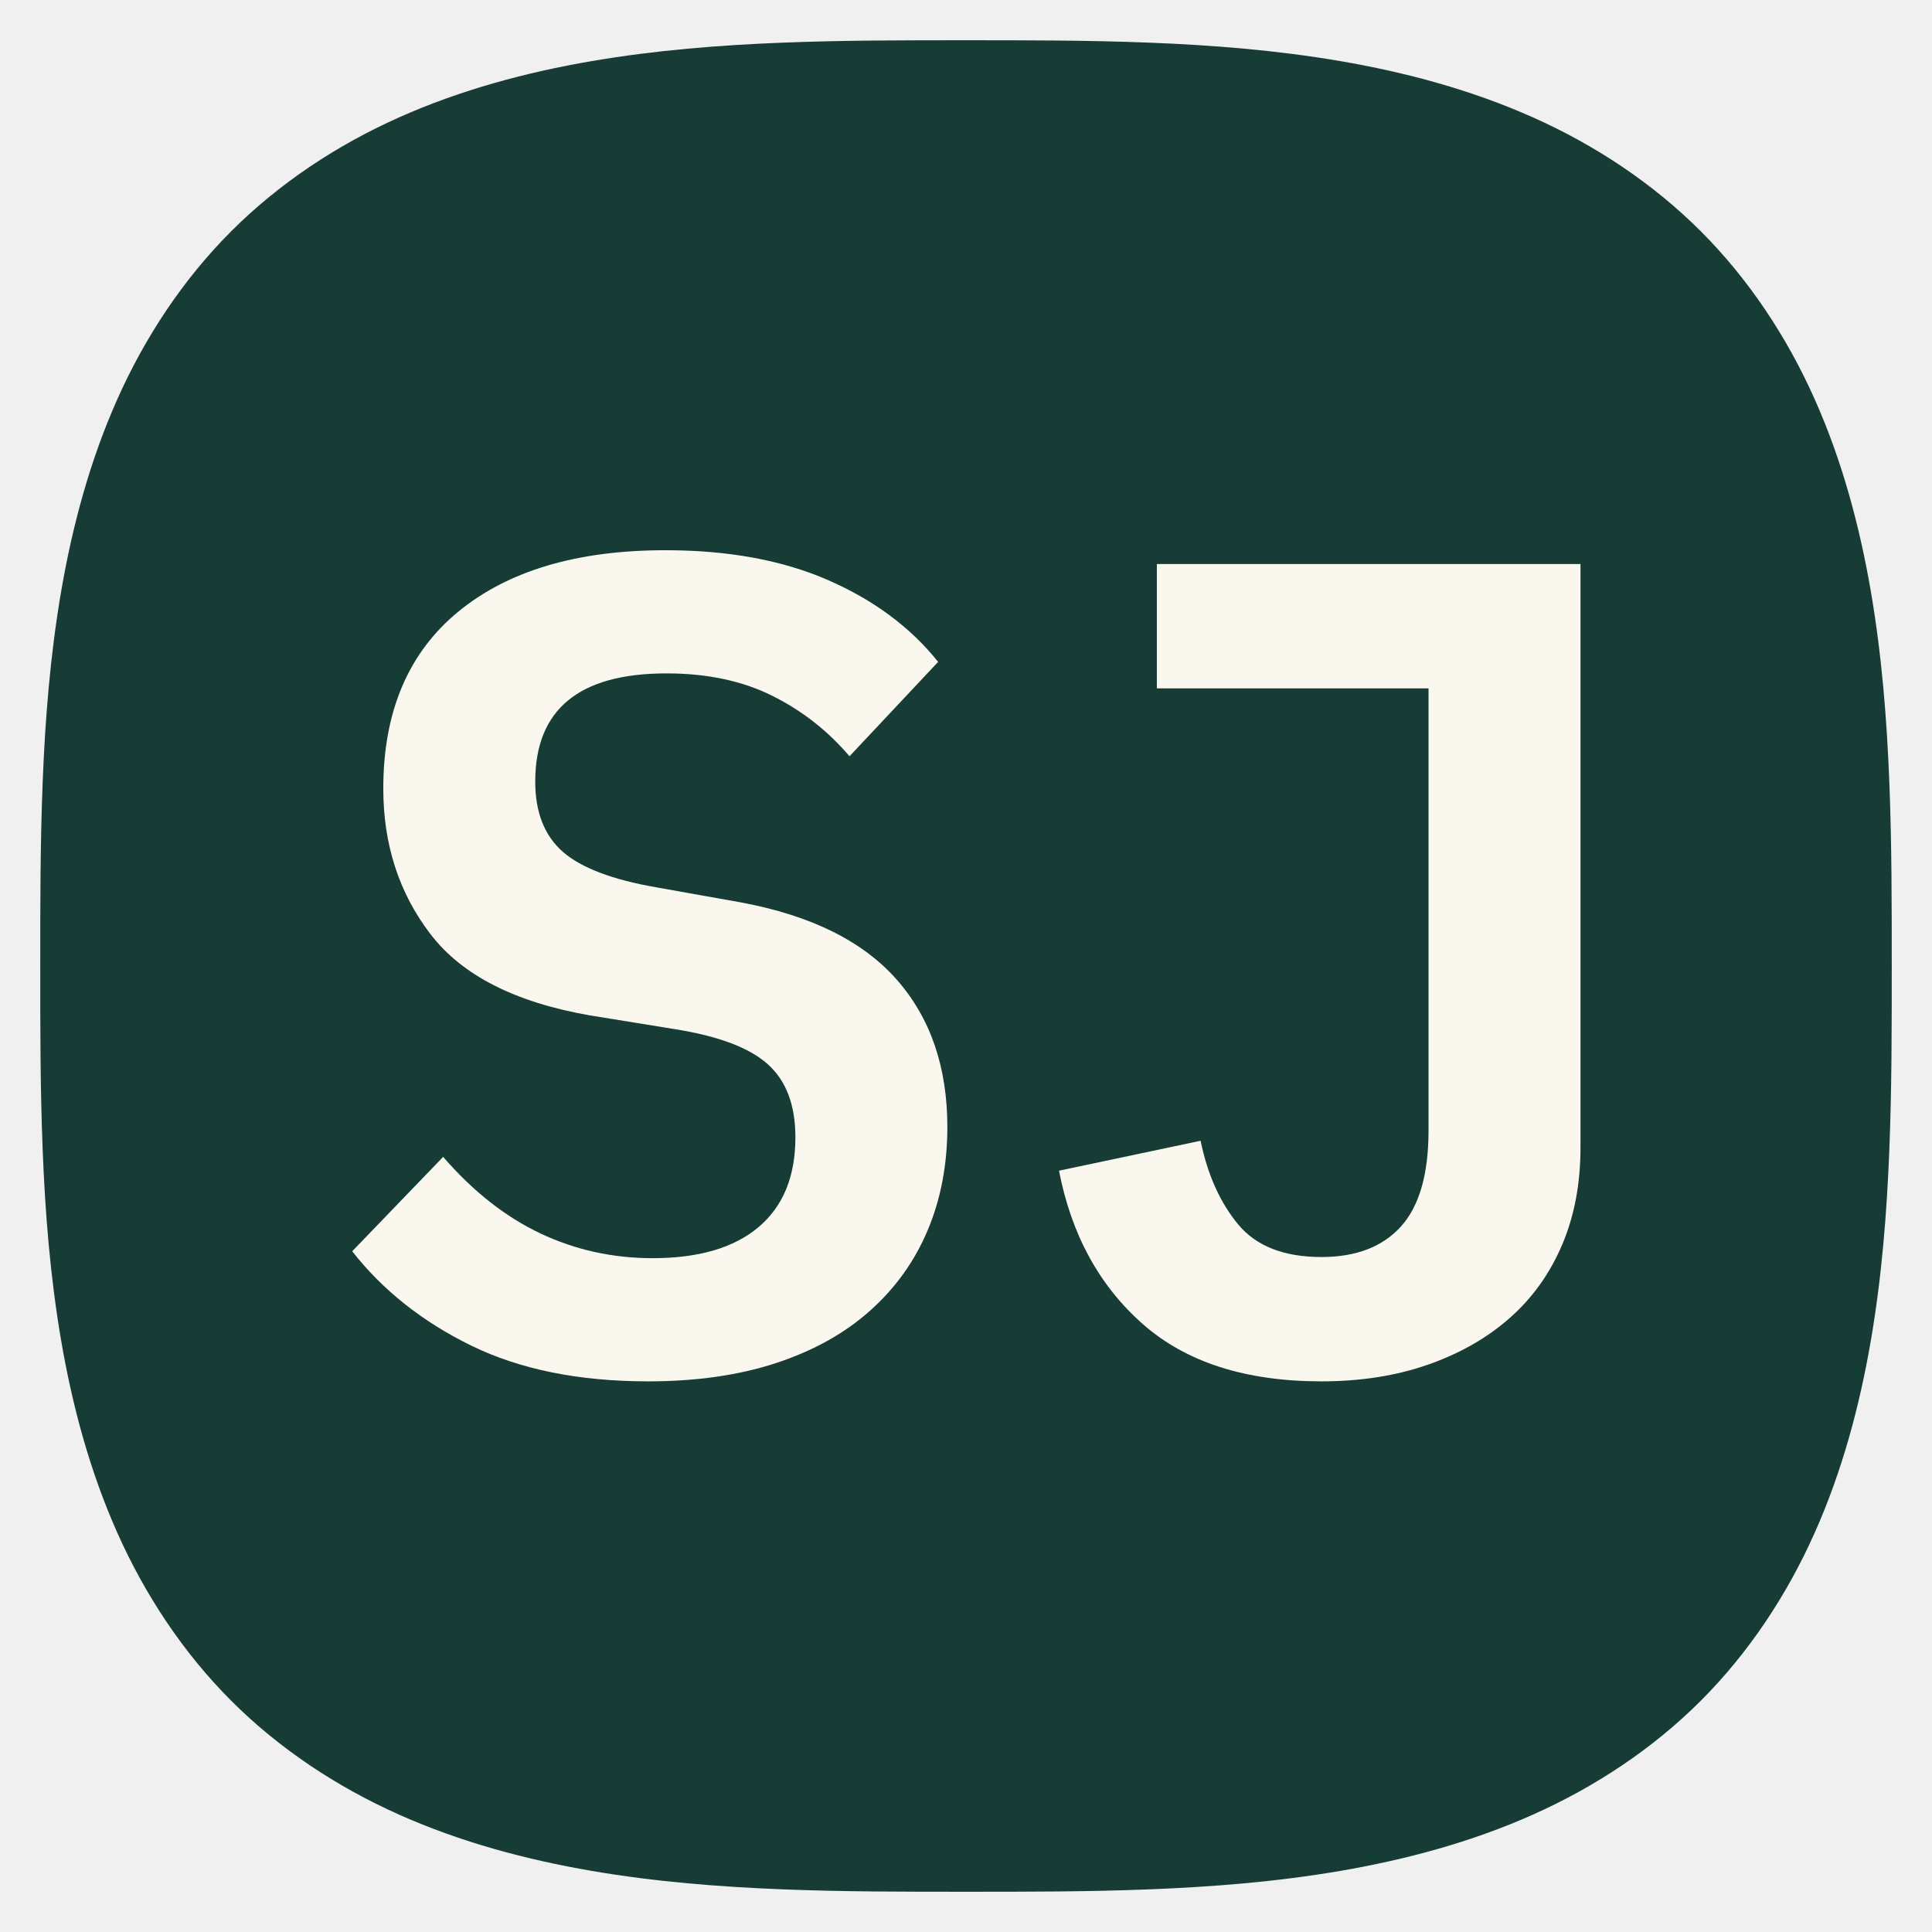
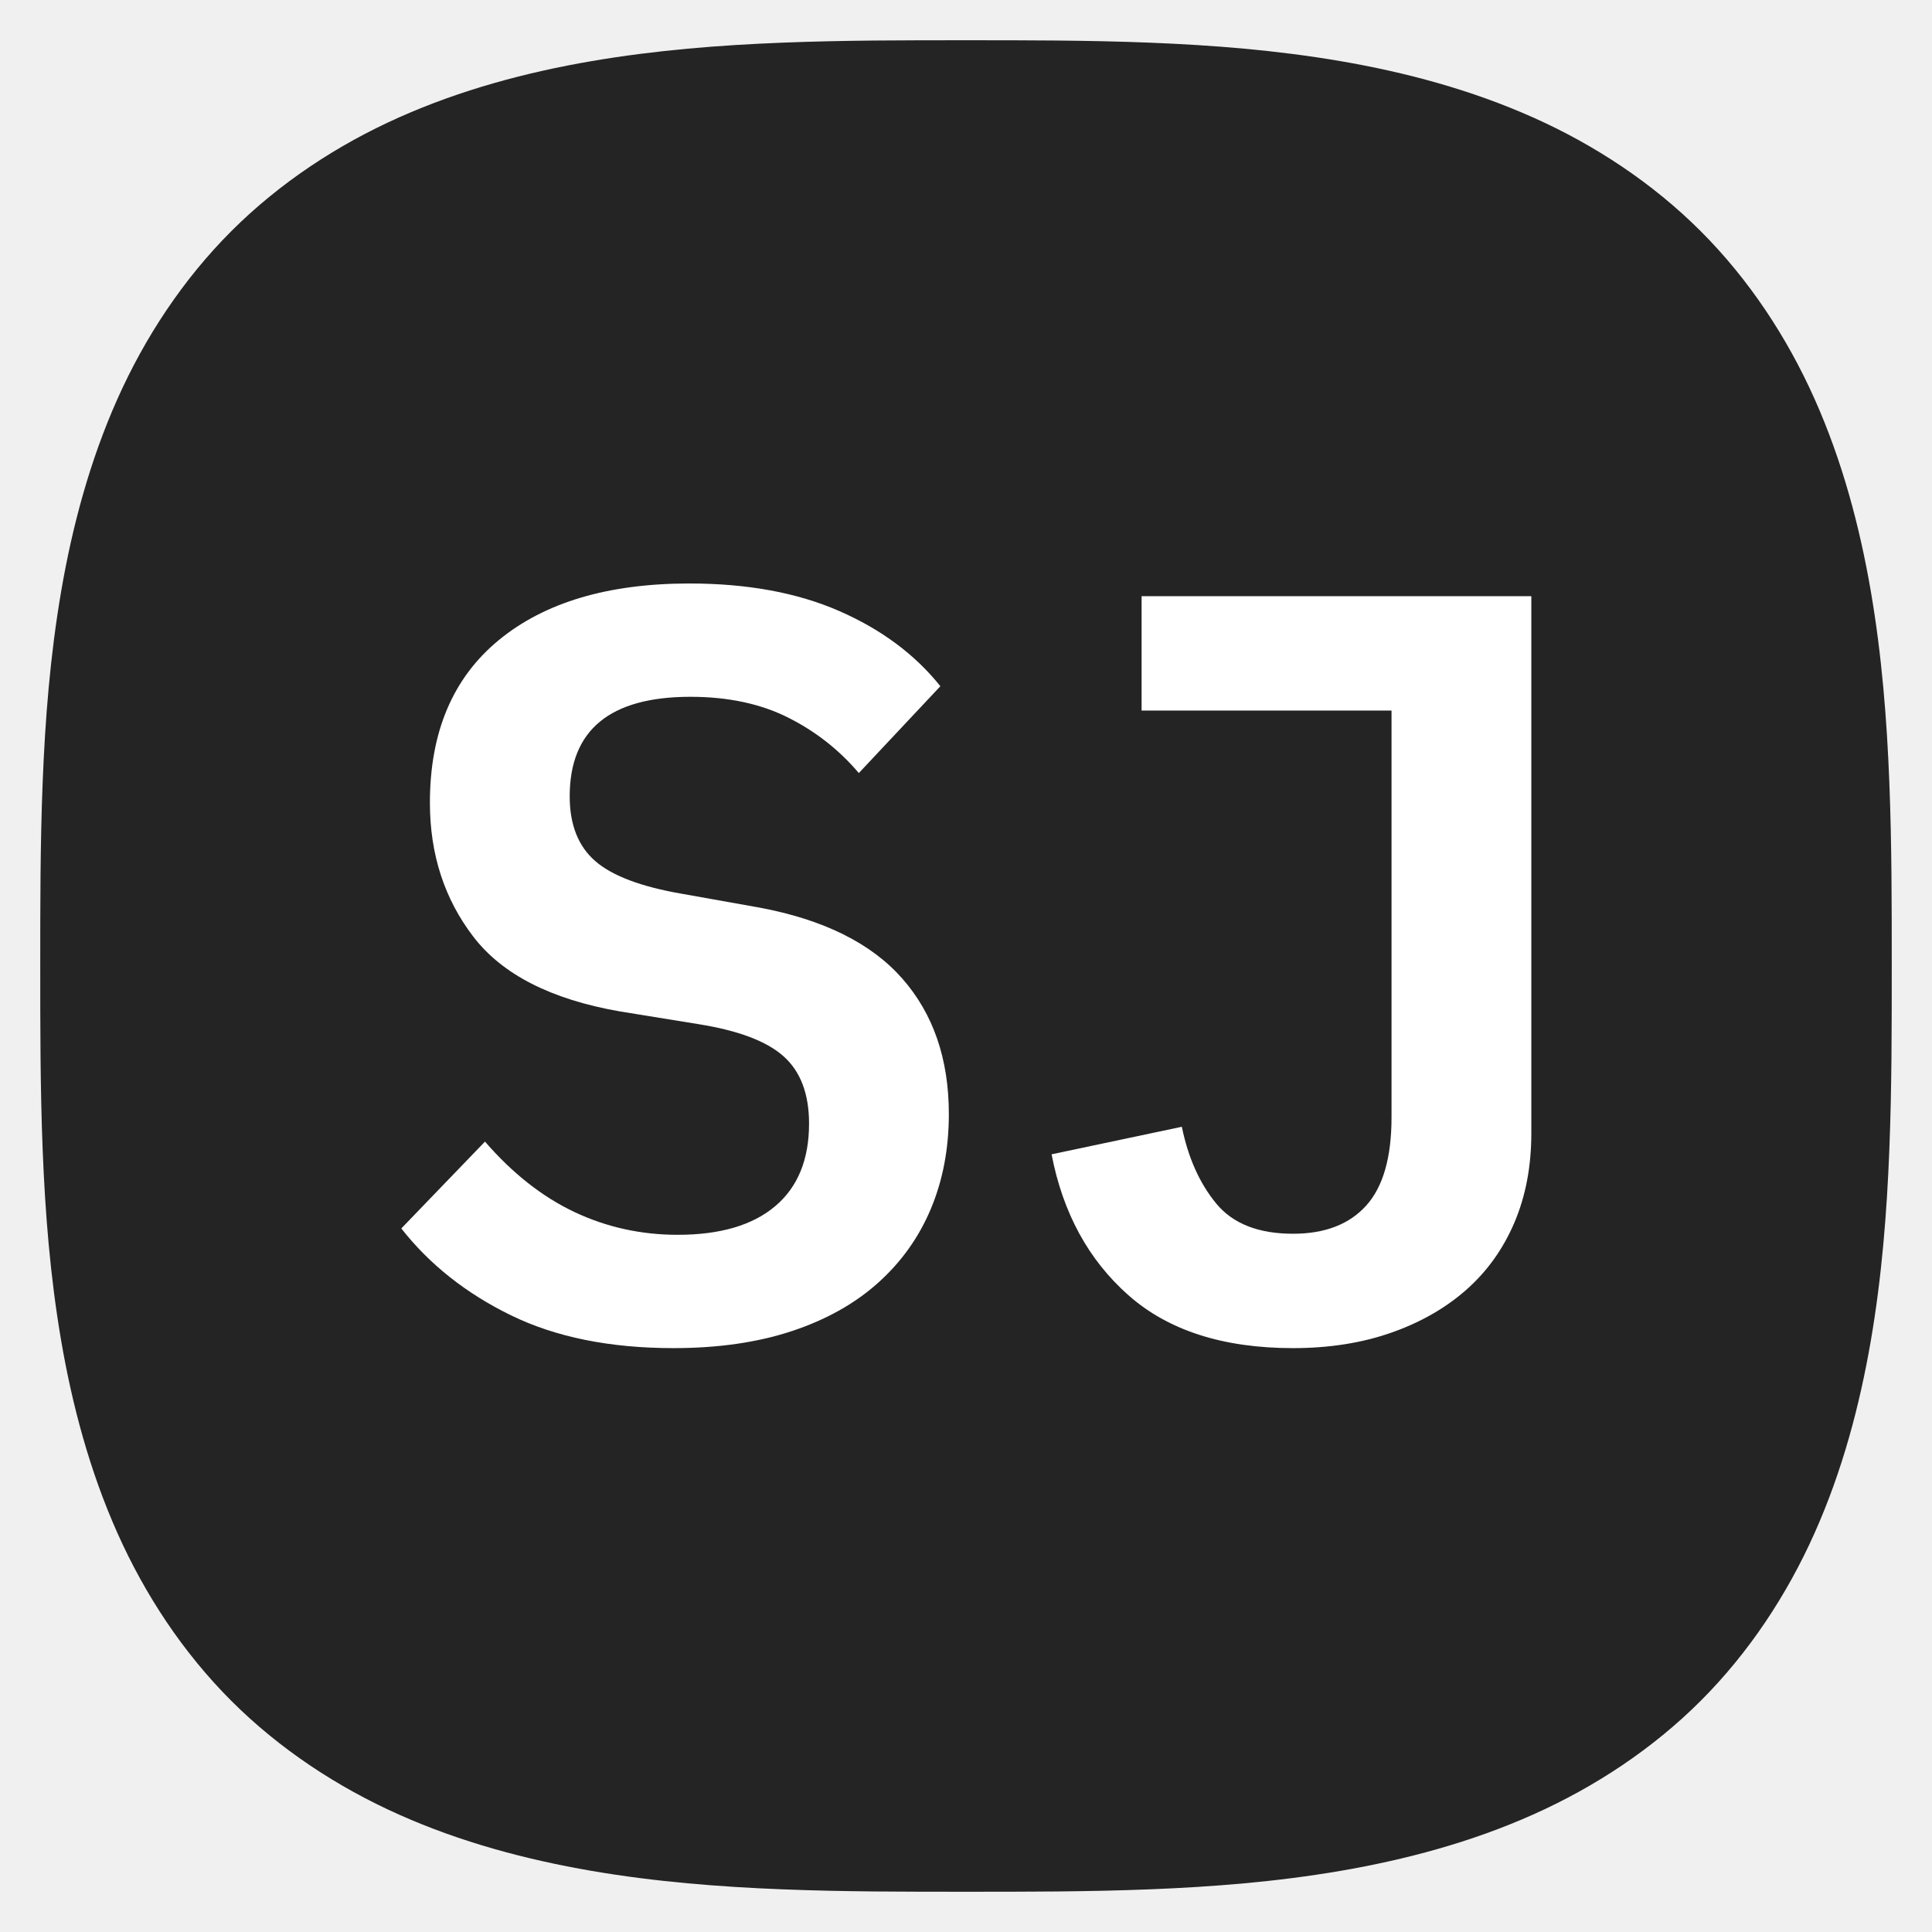
<svg xmlns="http://www.w3.org/2000/svg" viewBox="0 0 48 48" width="48" height="48" role="img">
-   <path d="M24 1 C25.505 1 27.014 0.999 28.563 1.06 C30.112 1.121 31.702 1.244 33.311 1.52 C34.921 1.796 36.55 2.231 38.087 2.917 C39.625 3.603 41.06 4.55 42.255 5.745 C43.45 6.94 44.397 8.375 45.083 9.913 C45.77 11.45 46.203 13.079 46.48 14.689 C46.756 16.298 46.879 17.888 46.94 19.437 C47.001 20.986 47 22.495 47 24 C47 25.505 47.001 27.014 46.94 28.563 C46.879 30.112 46.756 31.702 46.48 33.311 C46.203 34.921 45.77 36.55 45.083 38.087 C44.397 39.625 43.45 41.06 42.255 42.255 C41.06 43.45 39.625 44.397 38.087 45.083 C36.55 45.77 34.921 46.203 33.311 46.48 C31.702 46.756 30.112 46.879 28.563 46.94 C27.014 47.001 25.505 47 24 47 C22.495 47 20.986 47.001 19.437 46.94 C17.888 46.879 16.298 46.756 14.689 46.48 C13.079 46.203 11.45 45.77 9.913 45.083 C8.375 44.397 6.94 43.45 5.745 42.255 C4.55 41.06 3.603 39.625 2.917 38.087 C2.231 36.55 1.796 34.921 1.52 33.311 C1.244 31.702 1.121 30.112 1.06 28.563 C0.999 27.014 1 25.505 1 24 C1 22.495 0.999 20.986 1.06 19.437 C1.121 17.888 1.244 16.298 1.52 14.689 C1.796 13.079 2.231 11.45 2.917 9.913 C3.603 8.375 4.55 6.94 5.745 5.745 C6.94 4.55 8.375 3.603 9.913 2.917 C11.45 2.231 13.079 1.796 14.689 1.52 C16.298 1.244 17.888 1.121 19.437 1.06 C20.986 0.999 22.495 1 24 1Z" fill="#173c36" />
-   <g fill="#faf7ee" transform="translate(7.7495 33.9761) scale(0.0286 -0.0286)">
+   <path d="M24 1 C25.505 1 27.014 0.999 28.563 1.06 C30.112 1.121 31.702 1.244 33.311 1.52 C34.921 1.796 36.55 2.231 38.087 2.917 C39.625 3.603 41.06 4.55 42.255 5.745 C43.45 6.94 44.397 8.375 45.083 9.913 C45.77 11.45 46.203 13.079 46.48 14.689 C46.756 16.298 46.879 17.888 46.94 19.437 C47.001 20.986 47 22.495 47 24 C47 25.505 47.001 27.014 46.94 28.563 C46.879 30.112 46.756 31.702 46.48 33.311 C46.203 34.921 45.77 36.55 45.083 38.087 C44.397 39.625 43.45 41.06 42.255 42.255 C41.06 43.45 39.625 44.397 38.087 45.083 C36.55 45.77 34.921 46.203 33.311 46.48 C31.702 46.756 30.112 46.879 28.563 46.94 C27.014 47.001 25.505 47 24 47 C22.495 47 20.986 47.001 19.437 46.94 C17.888 46.879 16.298 46.756 14.689 46.48 C13.079 46.203 11.45 45.77 9.913 45.083 C8.375 44.397 6.94 43.45 5.745 42.255 C4.55 41.06 3.603 39.625 2.917 38.087 C2.231 36.55 1.796 34.921 1.52 33.311 C1.244 31.702 1.121 30.112 1.06 28.563 C0.999 27.014 1 25.505 1 24 C1 22.495 0.999 20.986 1.06 19.437 C1.121 17.888 1.244 16.298 1.52 14.689 C1.796 13.079 2.231 11.45 2.917 9.913 C3.603 8.375 4.55 6.94 5.745 5.745 C6.94 4.55 8.375 3.603 9.913 2.917 C11.45 2.231 13.079 1.796 14.689 1.52 C16.298 1.244 17.888 1.121 19.437 1.06 C20.986 0.999 22.495 1 24 1Z" fill="#242424" />
+   <g fill="#ffffff" transform="translate(9.04954 33.17801) scale(0.026312 -0.026312)">
    <path transform="translate(0 0)" d="M292 -12Q202 -12 138.5 19.0Q75 50 35 101L114 183Q153 138 198.5 116.5Q244 95 296 95Q356 95 388.0 122.0Q420 149 420 200Q420 242 396.0 263.5Q372 285 315 294L241 306Q144 323 103.0 376.5Q62 430 62 503Q62 603 127.0 656.5Q192 710 307 710Q389 710 448.5 684.0Q508 658 544 613L467 531Q439 564 400.0 583.5Q361 603 308 603Q194 603 194 509Q194 469 218.0 448.0Q242 427 300 417L373 404Q464 387 508.0 337.0Q552 287 552 209Q552 160 535.0 119.5Q518 79 485.0 49.5Q452 20 403.5 4.0Q355 -12 292 -12Z" />
    <path transform="translate(600 0)" d="M502 698V191Q502 144 486.0 106.5Q470 69 440.5 43.0Q411 17 369.5 2.5Q328 -12 277 -12Q178 -12 121.5 38.0Q65 88 49 171L172 197Q181 153 204.5 124.5Q228 96 277 96Q322 96 346.0 122.5Q370 149 370 206V590H134V698Z" />
  </g>
</svg>
